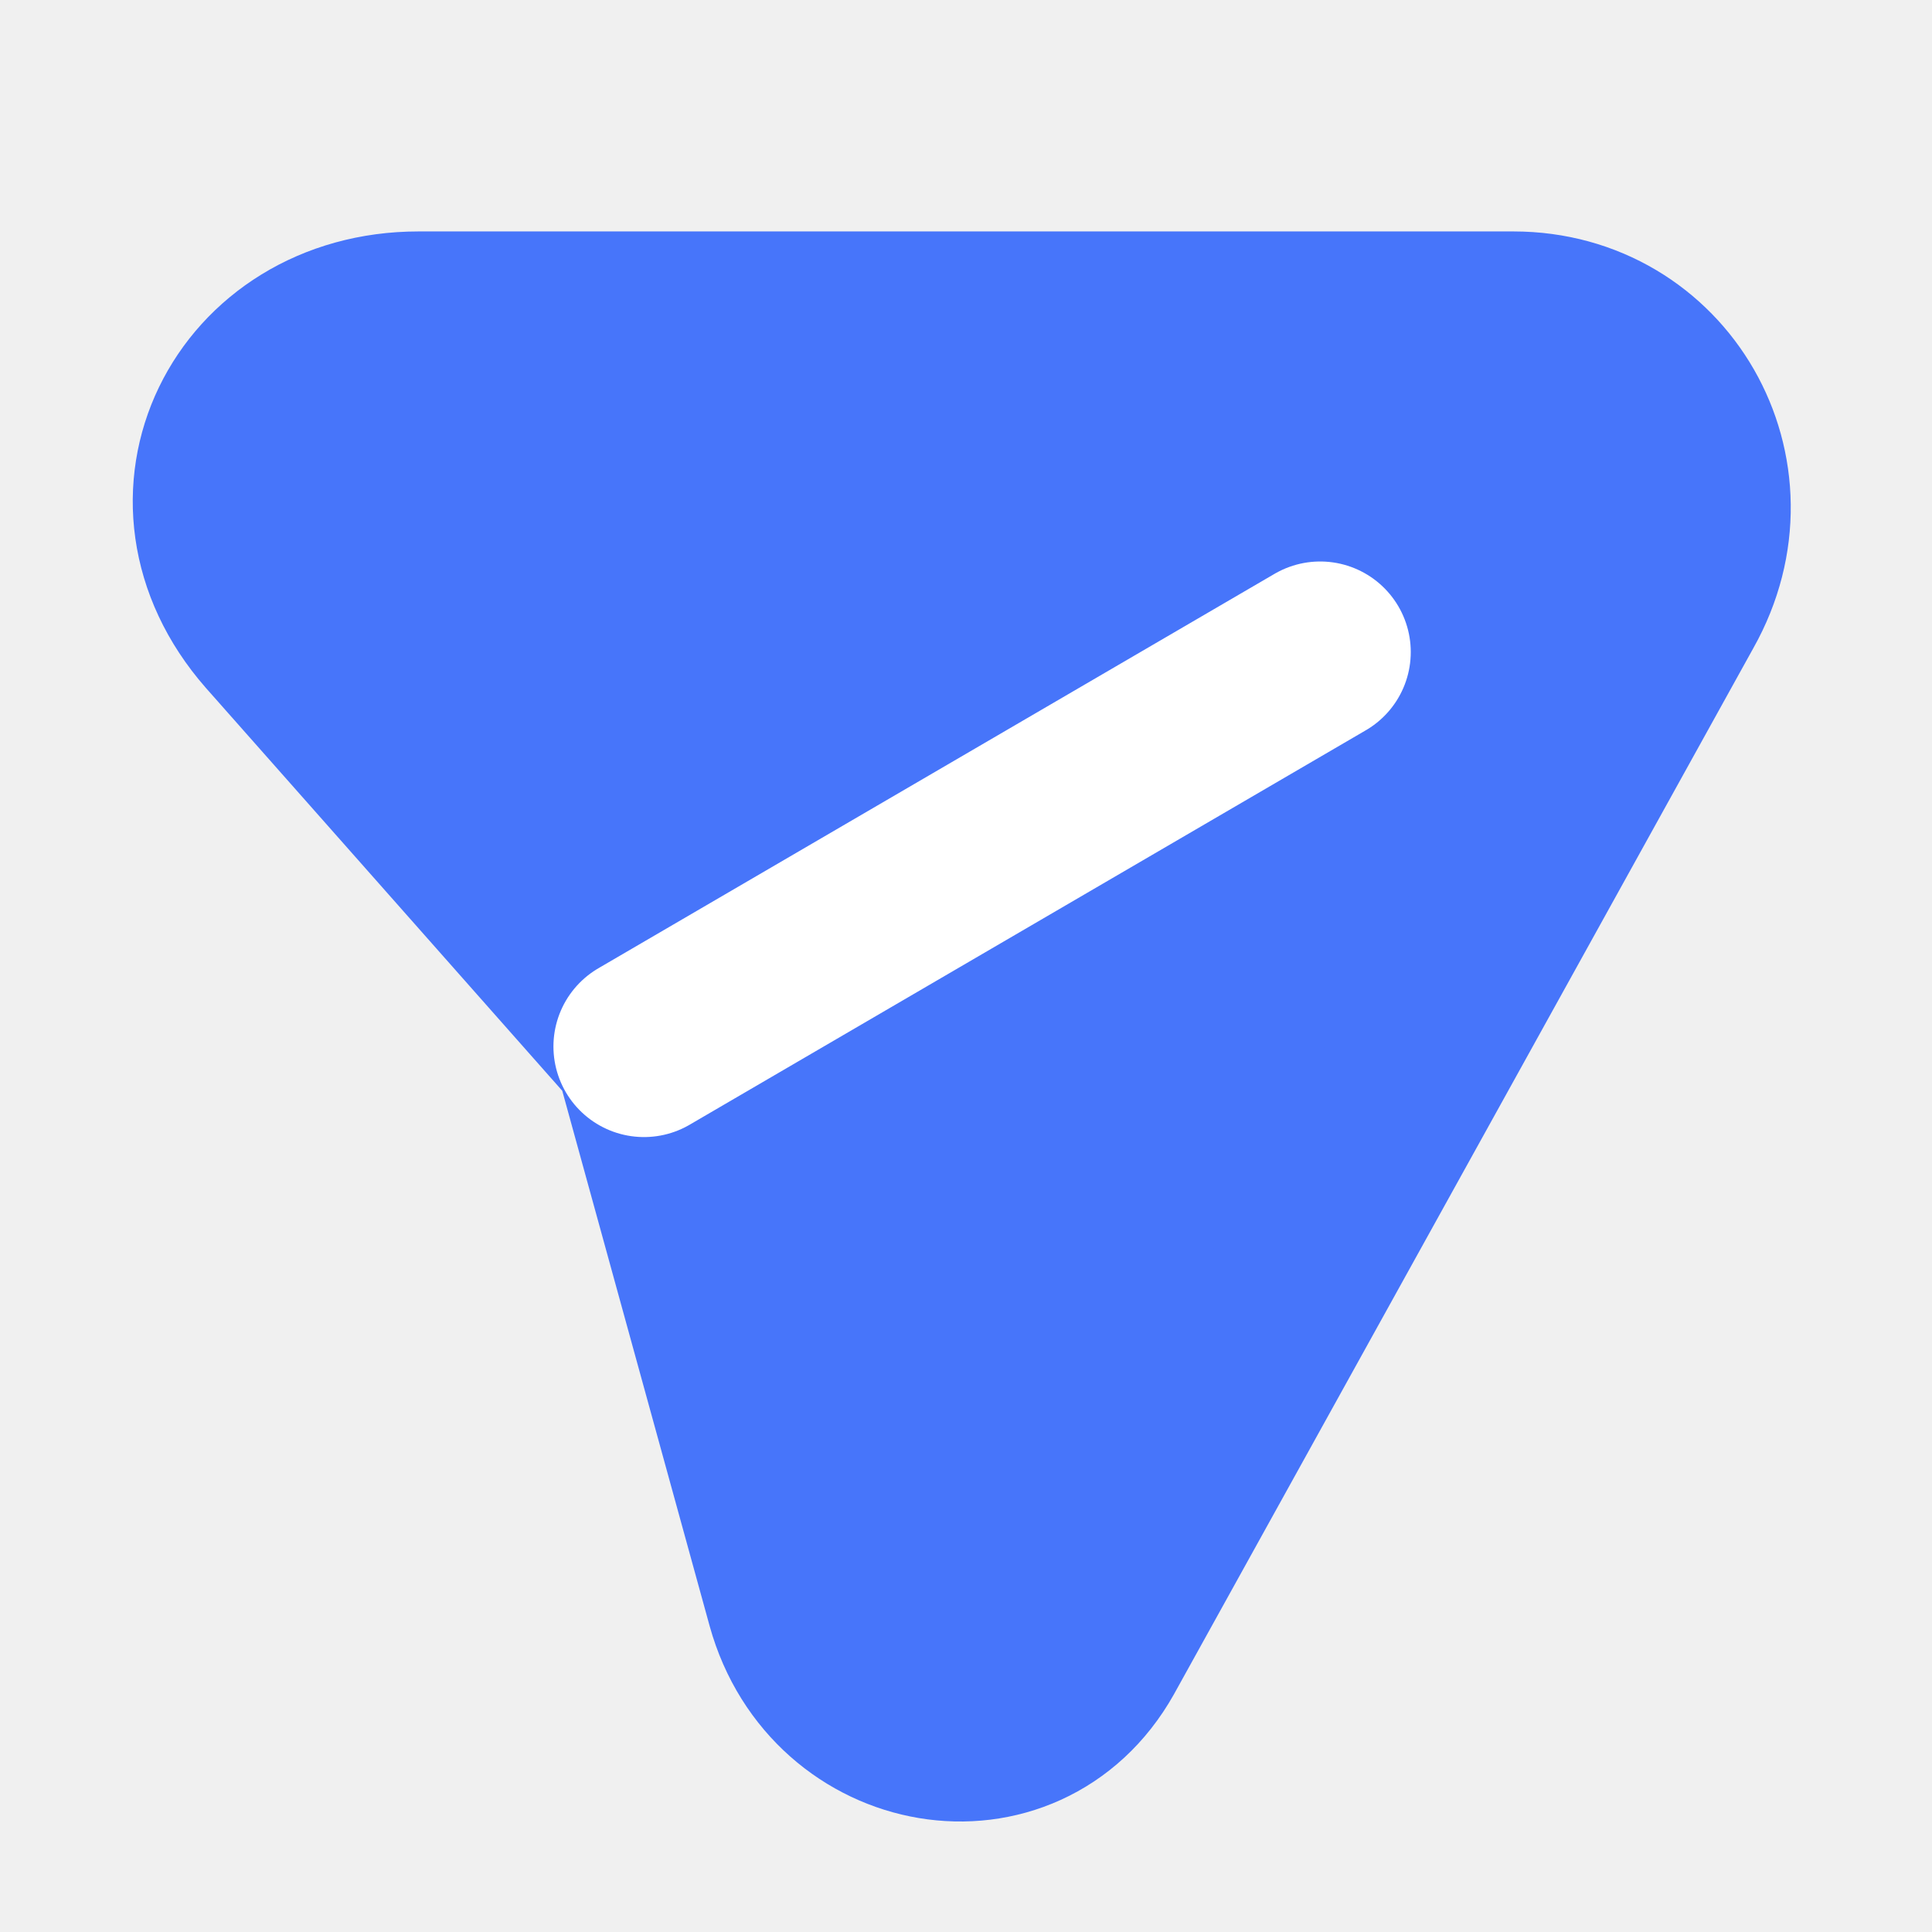
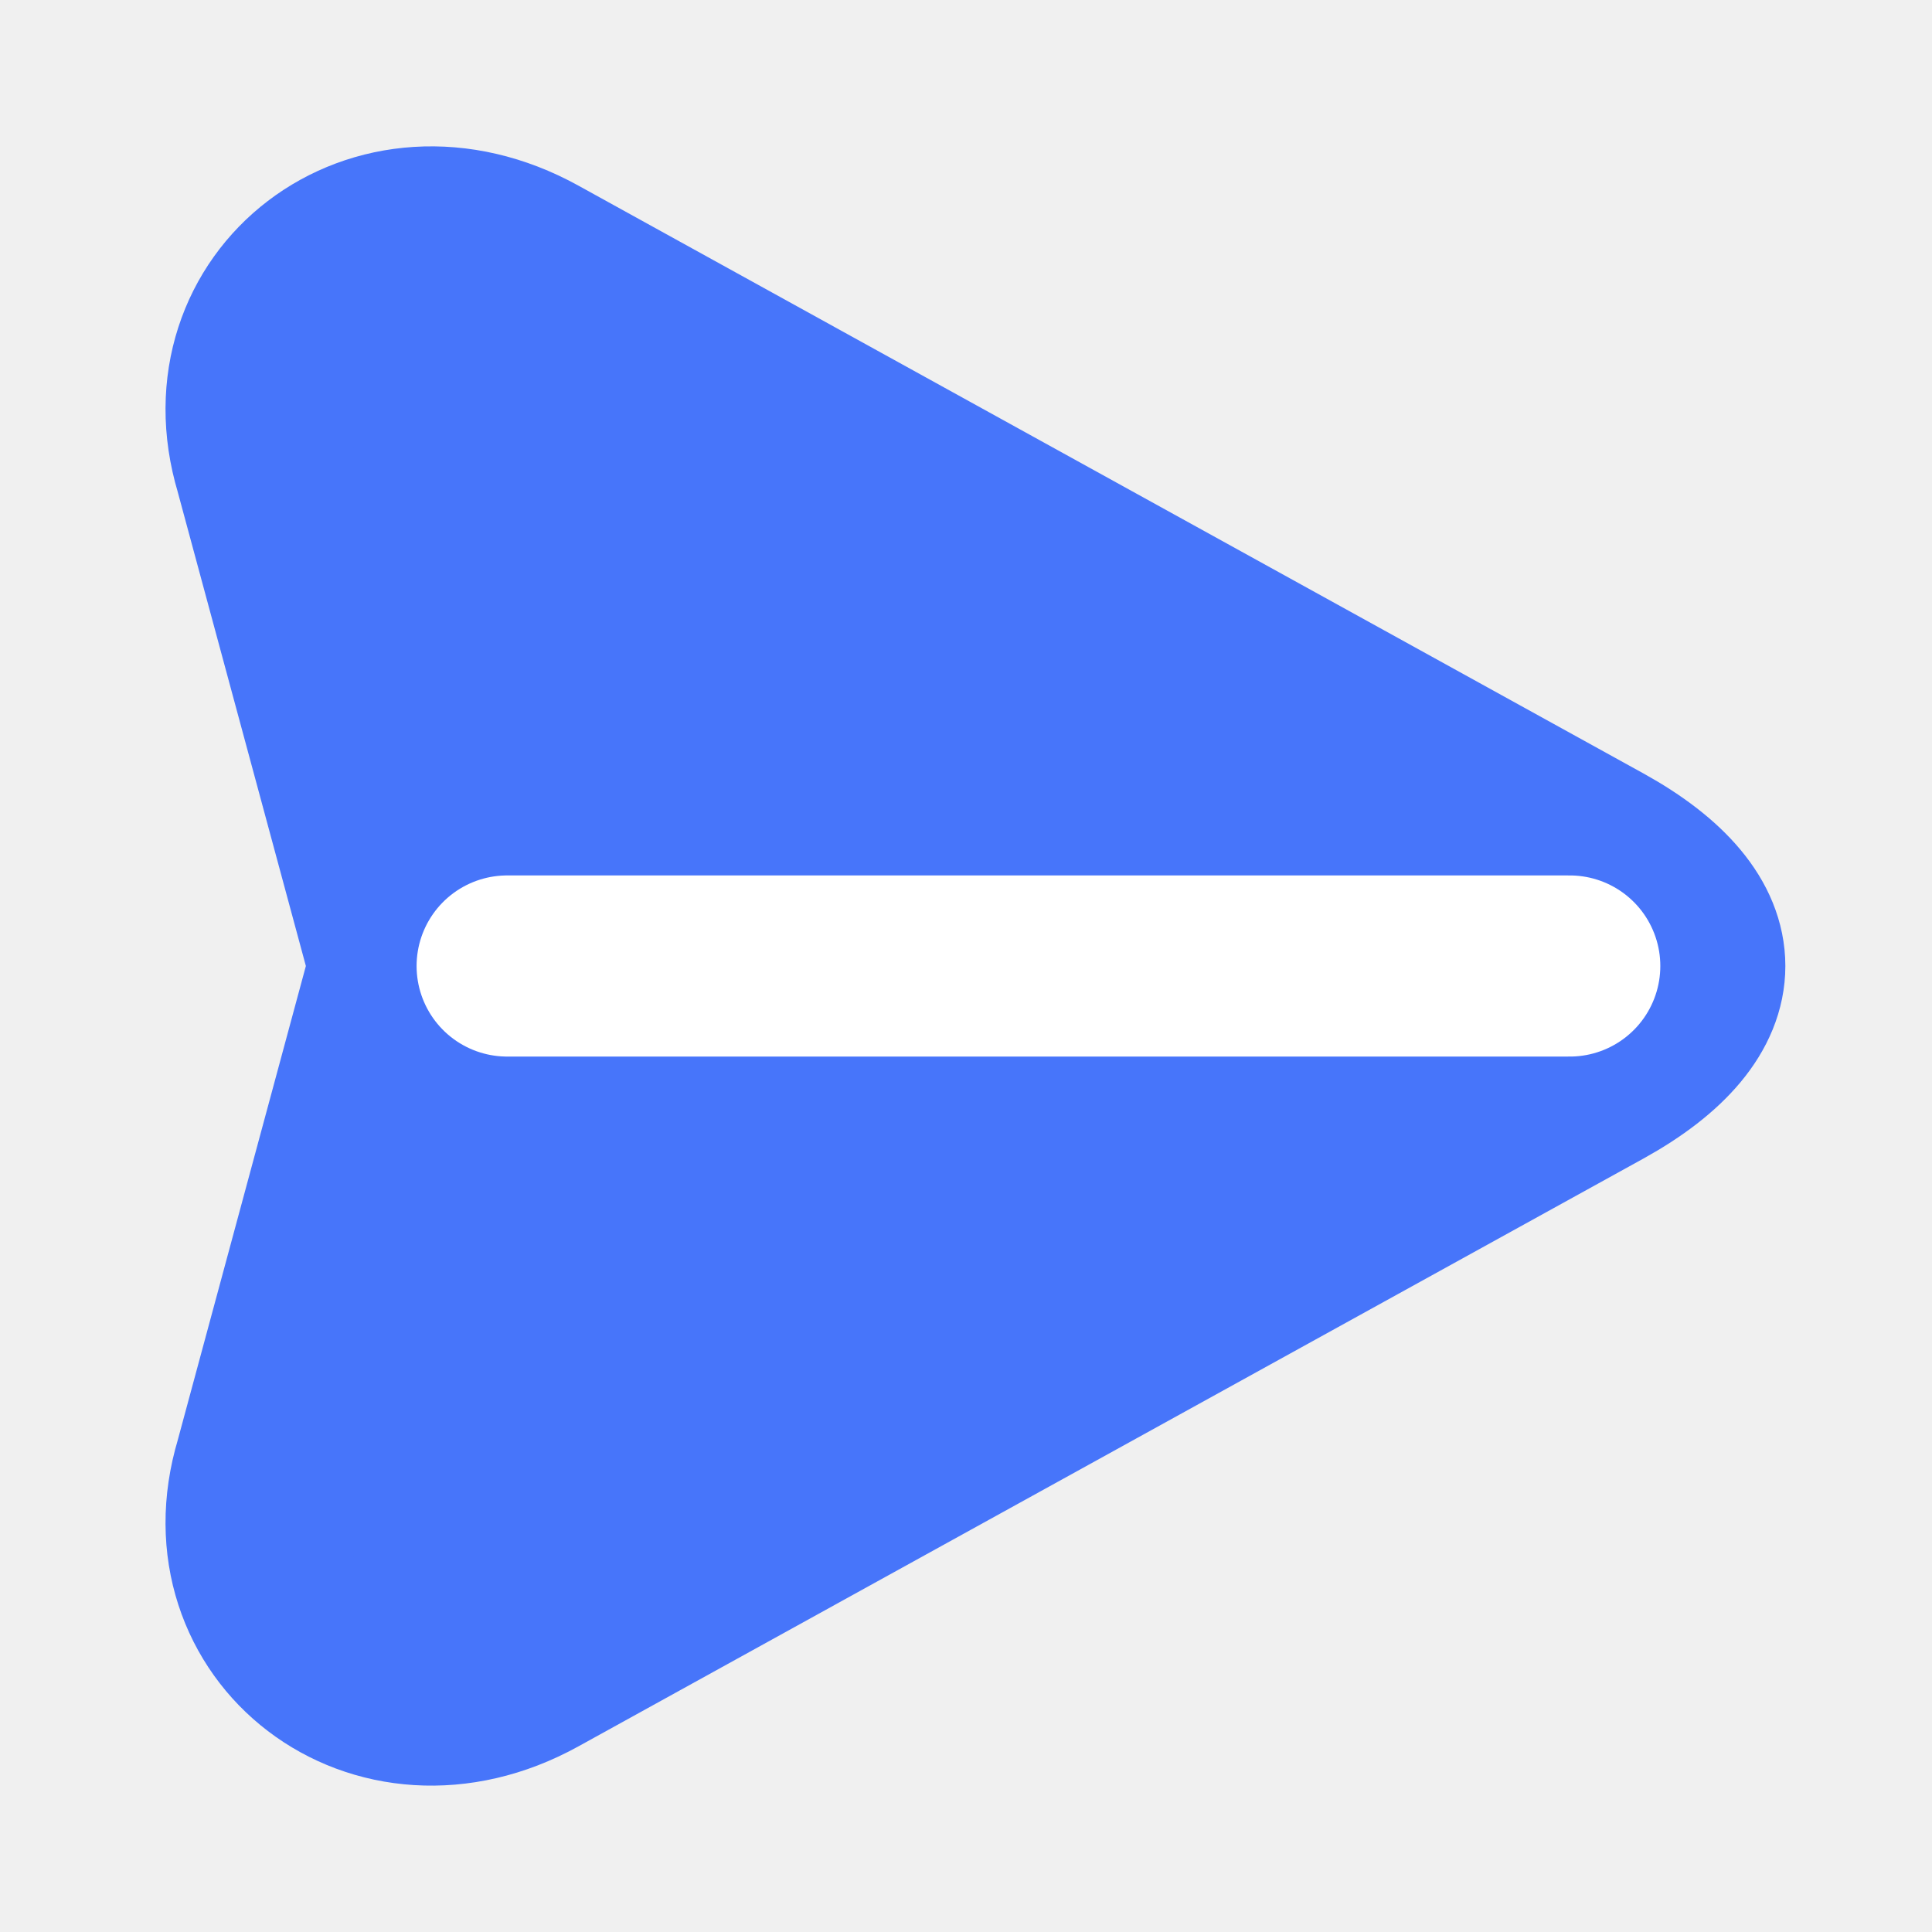
<svg xmlns="http://www.w3.org/2000/svg" width="24" height="24" viewBox="0 0 24 24" stroke-width="2.25" stroke-linecap="round" stroke-linejoin="round">
-   <path d="M5.2 4h13.6c1.8 0 2.9 1.9 2 3.5l-7.2 13c-.9 1.6-3.2 1.2-3.7-.6L8 13 3.4 7.8C2 6.2 3.1 4 5.2 4Z" fill="#4775FA" stroke="#4775FA" />
-   <path d="m8 13 8.4-4.9" fill="none" stroke="#ffffff" />
+   <path d="M 6.64 3.29 19.872 10.593 C 21.447 11.464 21.447 12.536 19.872 13.407 L 6.64 20.71 C 4.697 21.782 2.687 20.207 3.29 18.198 L 4.965 12 3.29 5.803 C 2.687 3.792 4.697 2.218 6.64 3.29 Z" fill="#4775FA" stroke="#4775FA" />
+   <path d="M6.3 12H19.5" fill="none" stroke="#ffffff" />
</svg>
